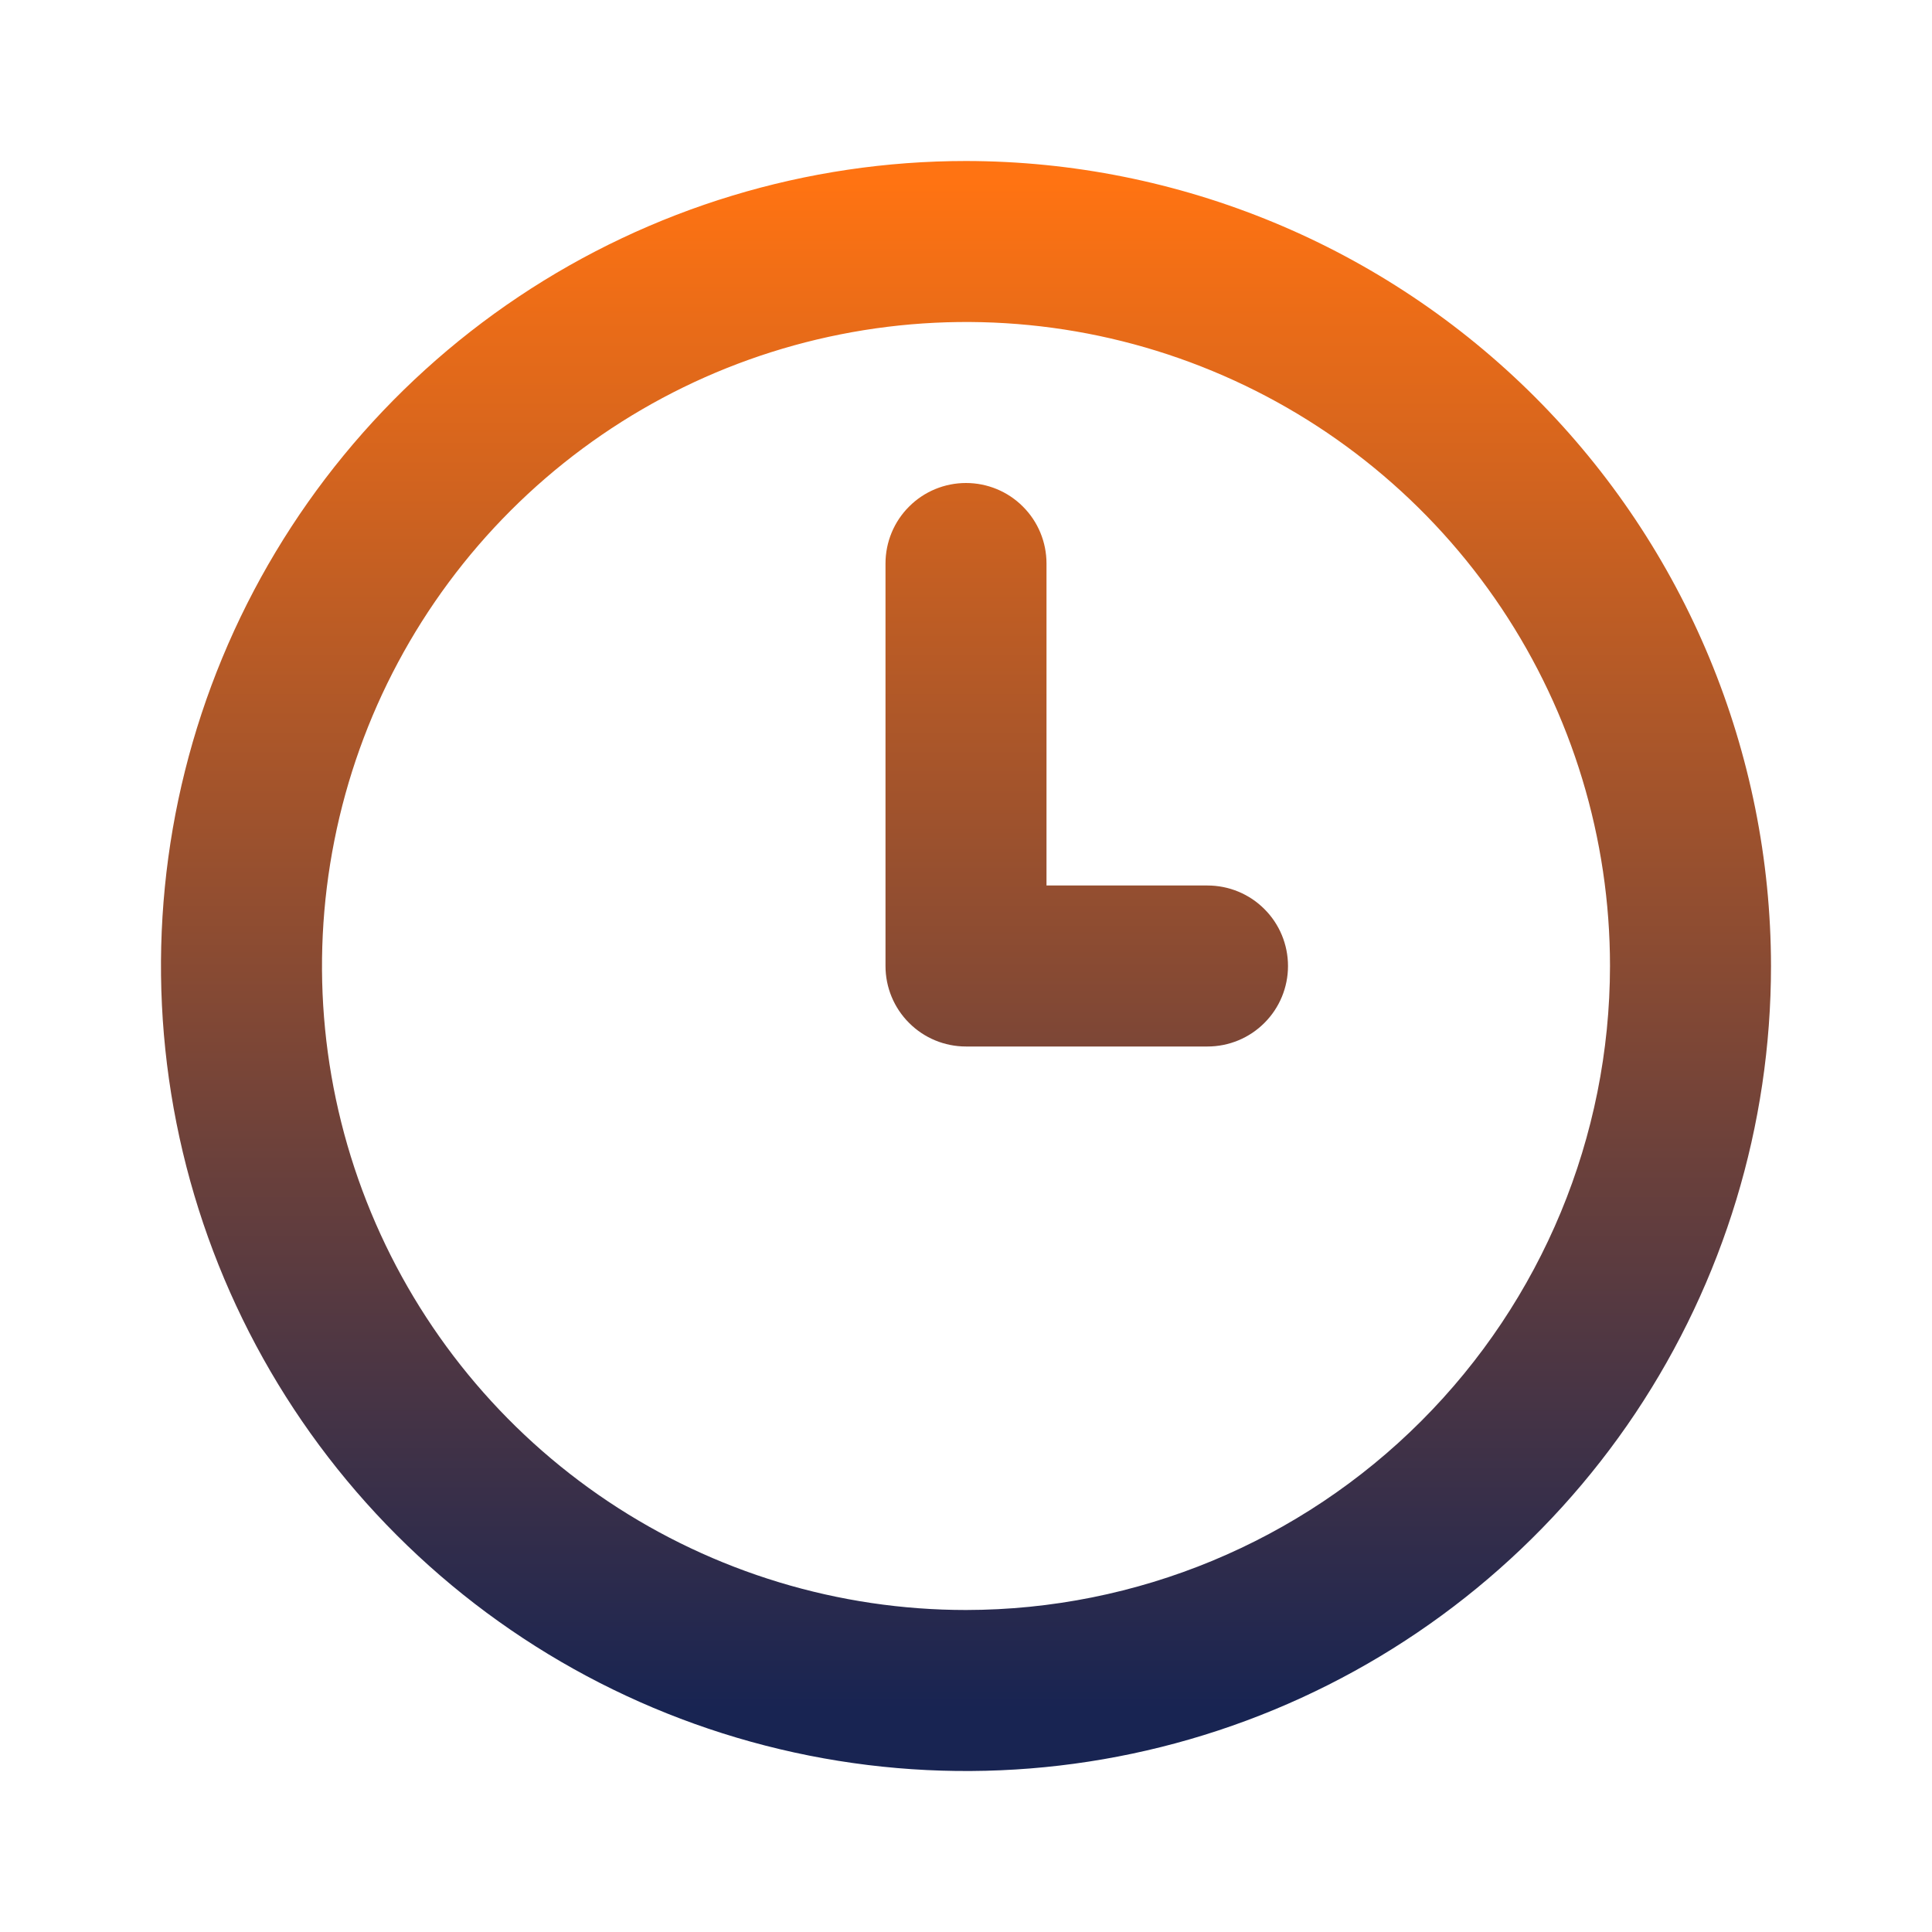
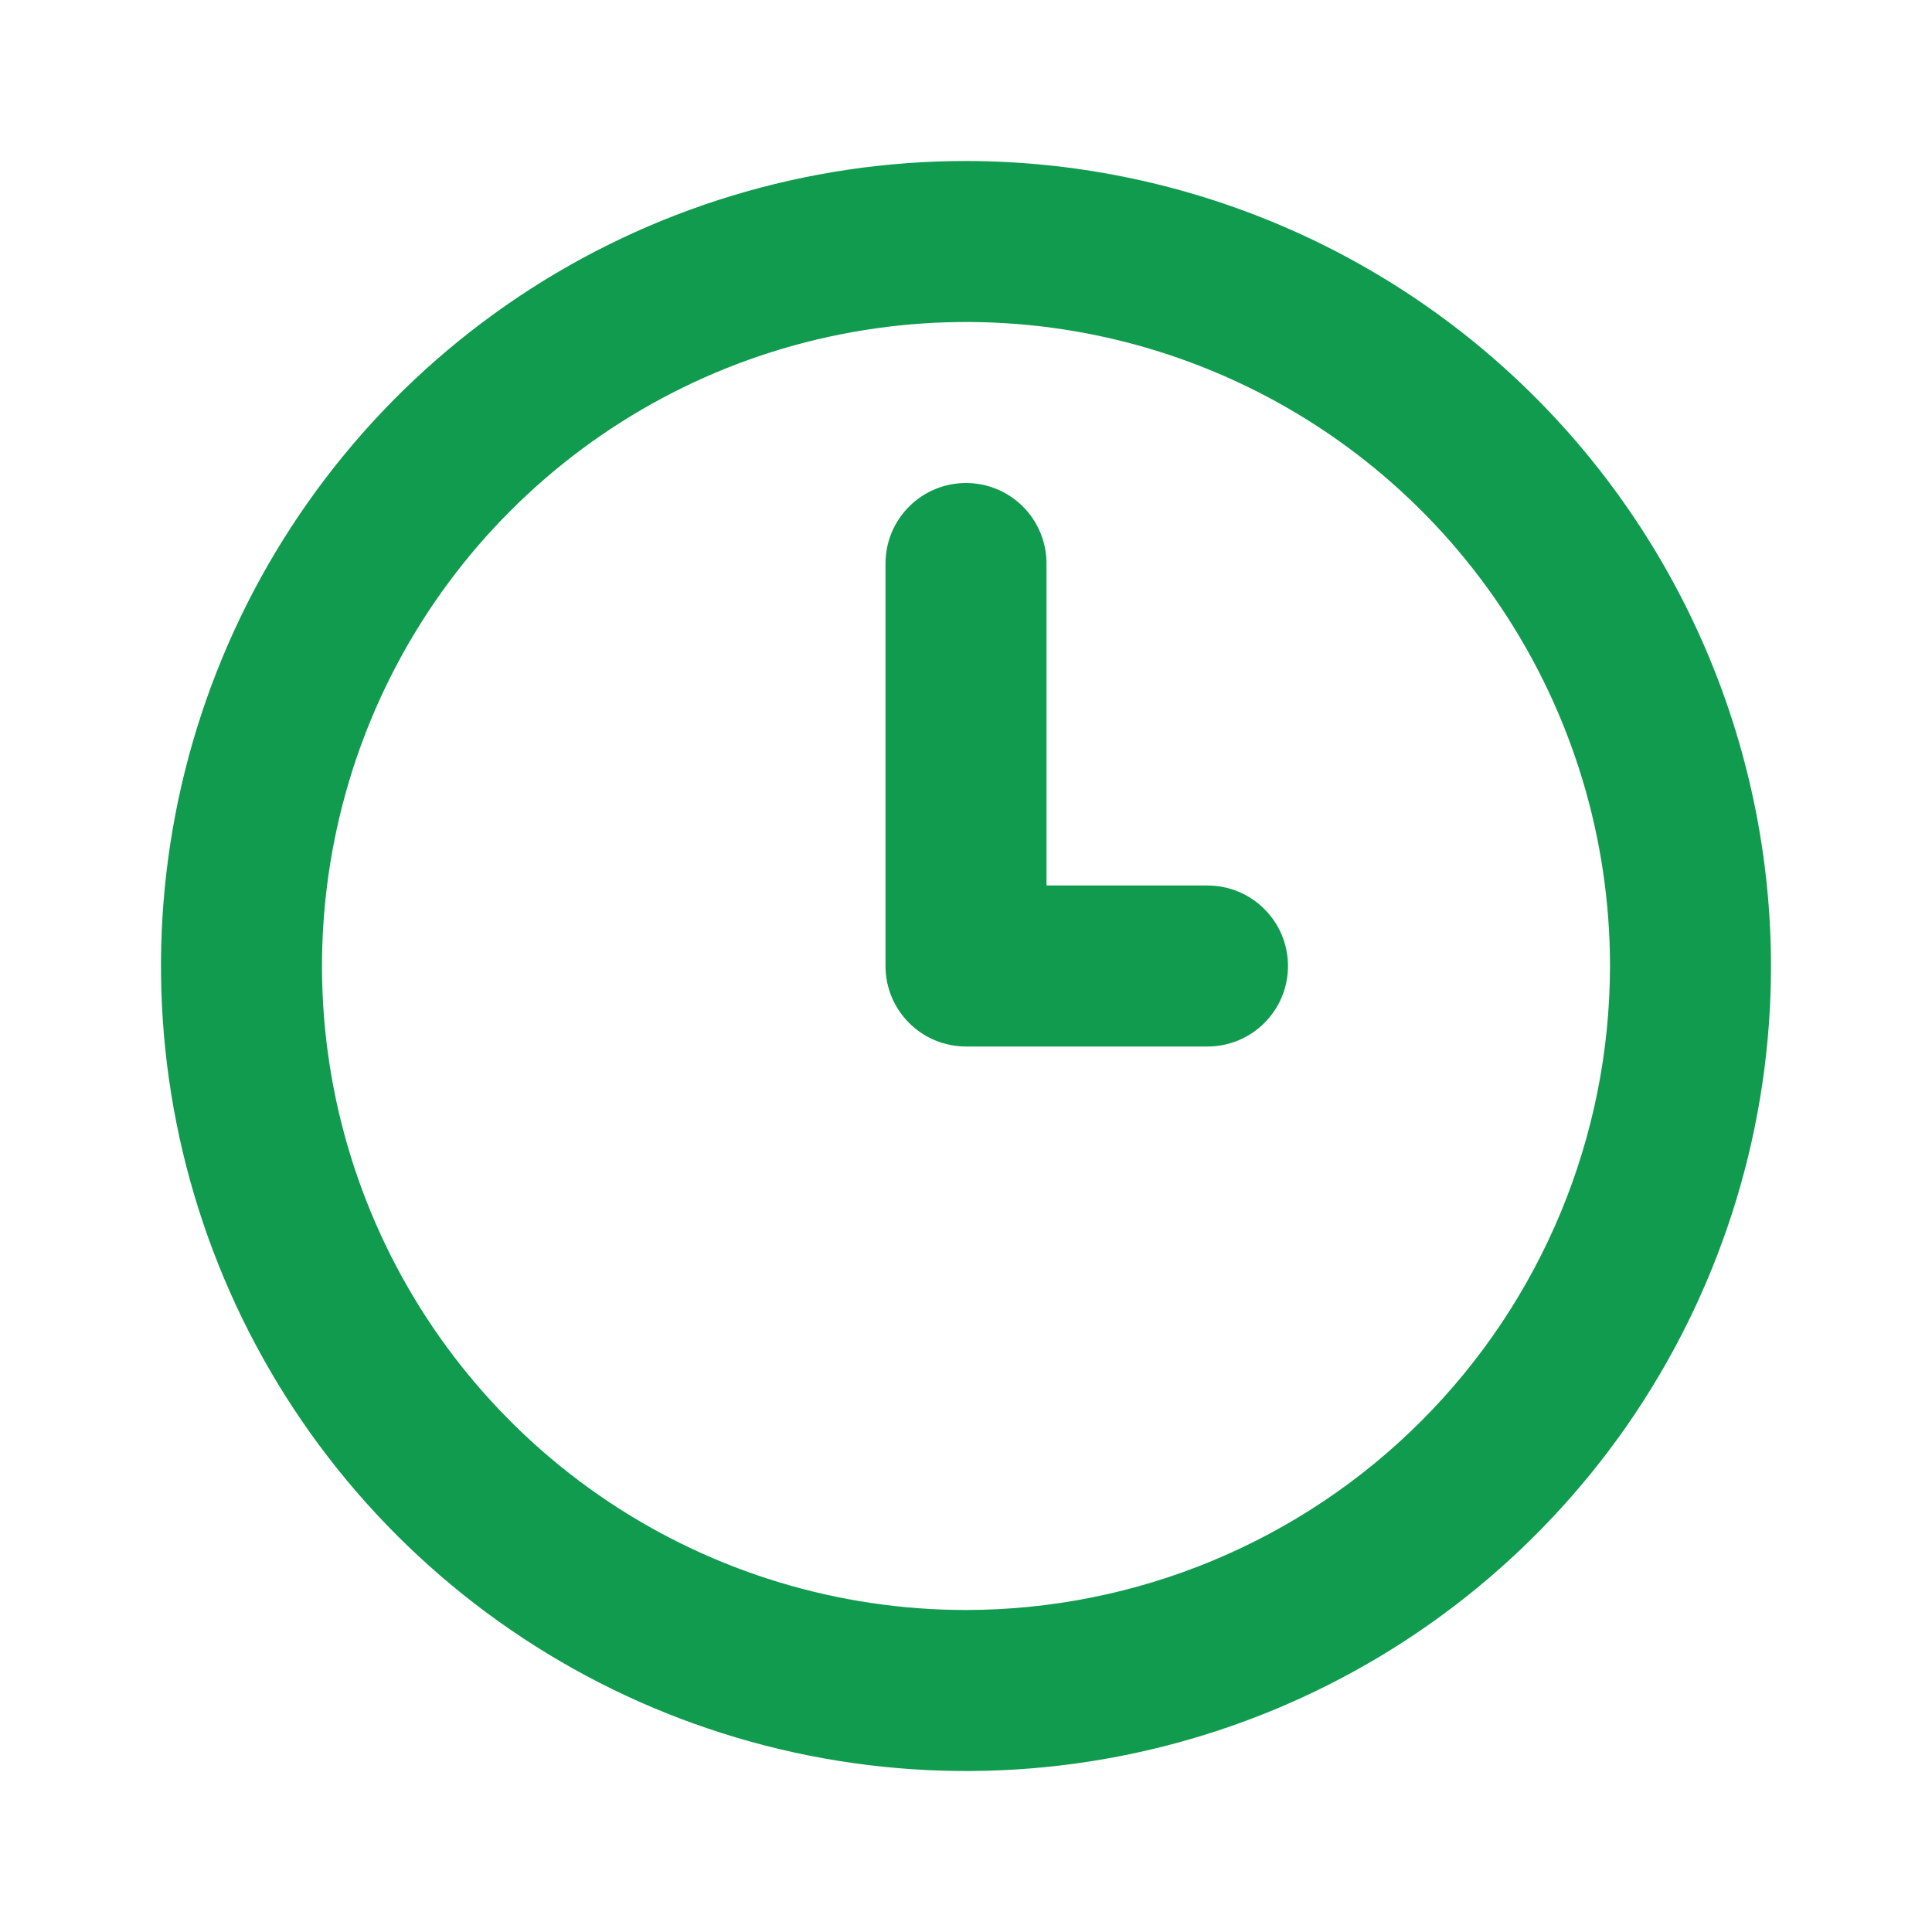
<svg xmlns="http://www.w3.org/2000/svg" width="24" height="24" viewBox="0 0 24 24" fill="none">
  <path d="M15 11H13V7C13 6.735 12.895 6.48 12.707 6.293C12.52 6.105 12.265 6 12 6C11.735 6 11.48 6.105 11.293 6.293C11.105 6.48 11 6.735 11 7V12C11 12.265 11.105 12.52 11.293 12.707C11.48 12.895 11.735 13 12 13H15C15.265 13 15.52 12.895 15.707 12.707C15.895 12.52 16 12.265 16 12C16 11.735 15.895 11.48 15.707 11.293C15.52 11.105 15.265 11 15 11ZM12 2C10.022 2 8.089 2.586 6.444 3.685C4.8 4.784 3.518 6.346 2.761 8.173C2.004 10 1.806 12.011 2.192 13.951C2.578 15.891 3.53 17.672 4.929 19.071C6.327 20.47 8.109 21.422 10.049 21.808C11.989 22.194 14 21.996 15.827 21.239C17.654 20.482 19.216 19.2 20.315 17.556C21.413 15.911 22 13.978 22 12C21.997 9.349 20.942 6.807 19.068 4.932C17.193 3.057 14.651 2.003 12 2ZM12 20C10.418 20 8.871 19.531 7.555 18.652C6.24 17.773 5.214 16.523 4.609 15.062C4.003 13.6 3.845 11.991 4.154 10.439C4.462 8.887 5.224 7.462 6.343 6.343C7.462 5.224 8.887 4.462 10.439 4.154C11.991 3.845 13.6 4.003 15.062 4.609C16.523 5.214 17.773 6.24 18.652 7.555C19.531 8.871 20 10.418 20 12C19.998 14.121 19.154 16.154 17.654 17.654C16.154 19.154 14.121 19.998 12 20Z" fill="url(#paint0_linear_3918_802)" />
  <defs>
    <linearGradient id="paint0_linear_3918_802" x1="12" y1="2.256" x2="12" y2="21.231" gradientUnits="userSpaceOnUse">
-       <stop stop-color="#FF7312" />
-       <stop offset="1" stop-color="#182452" />
+       <stop stop-color="#109b4f" />
+       <stop offset="1" stop-color="#109b4f" />
    </linearGradient>
  </defs>
</svg>
